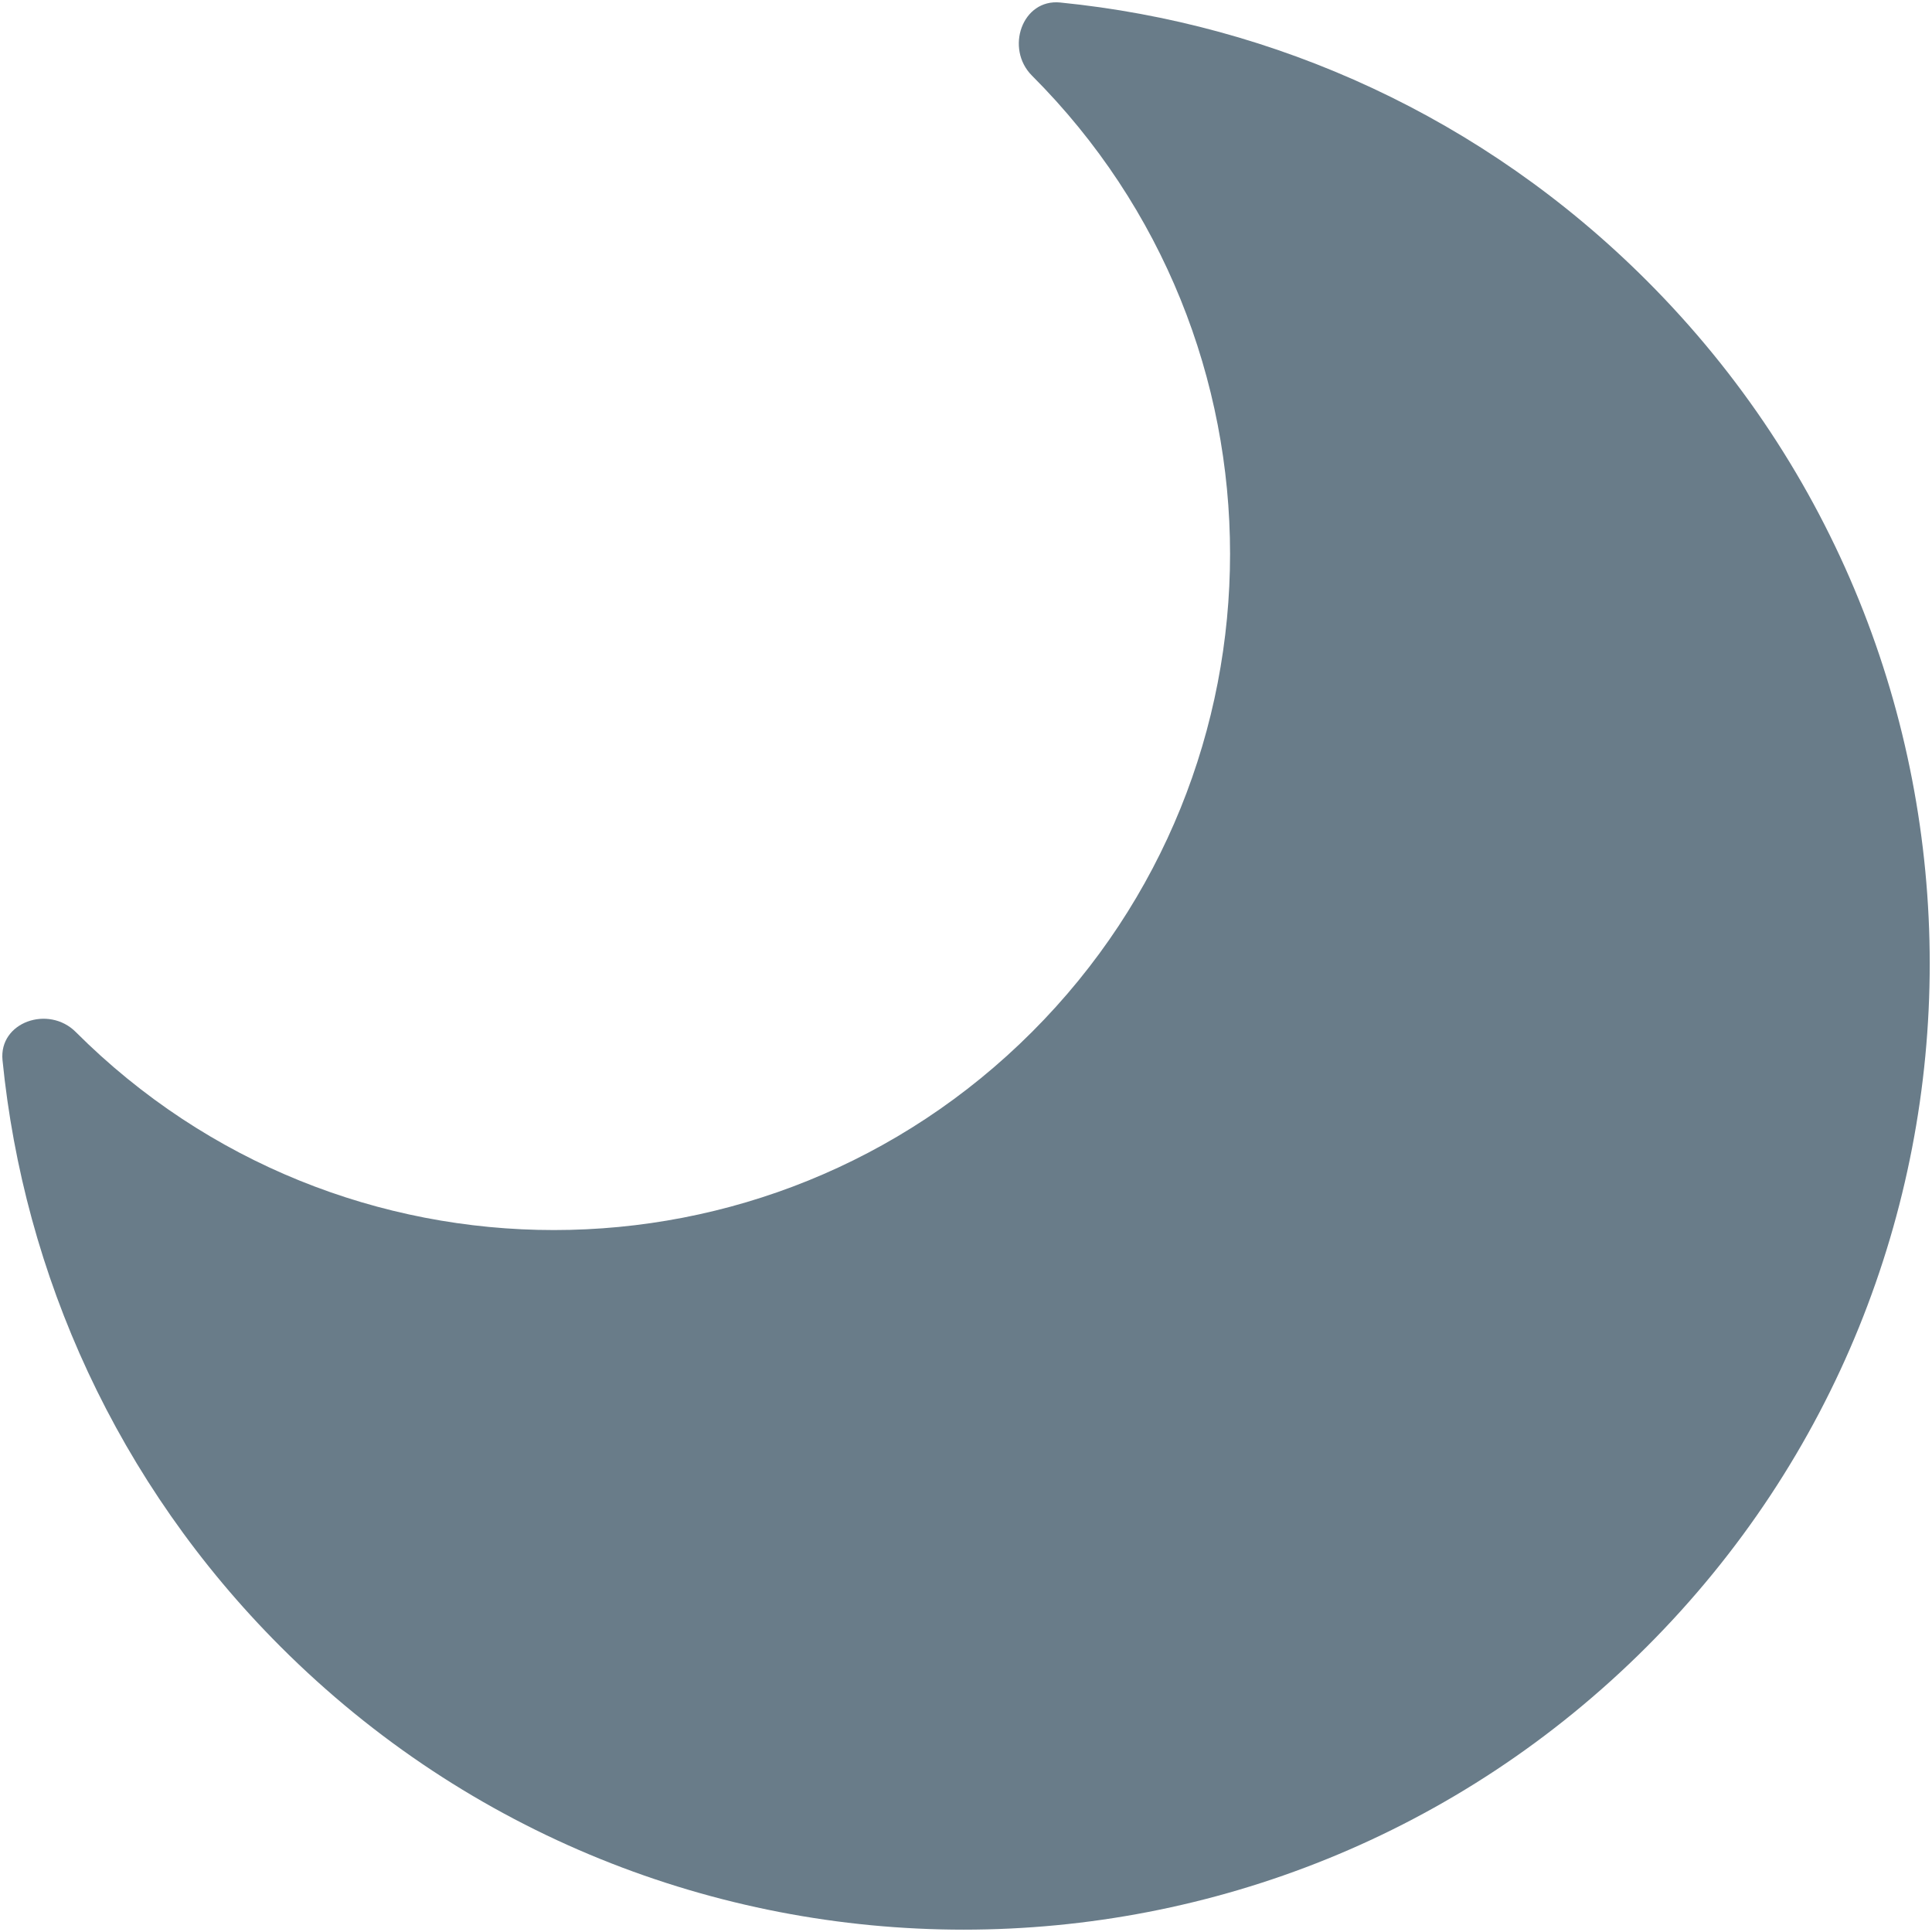
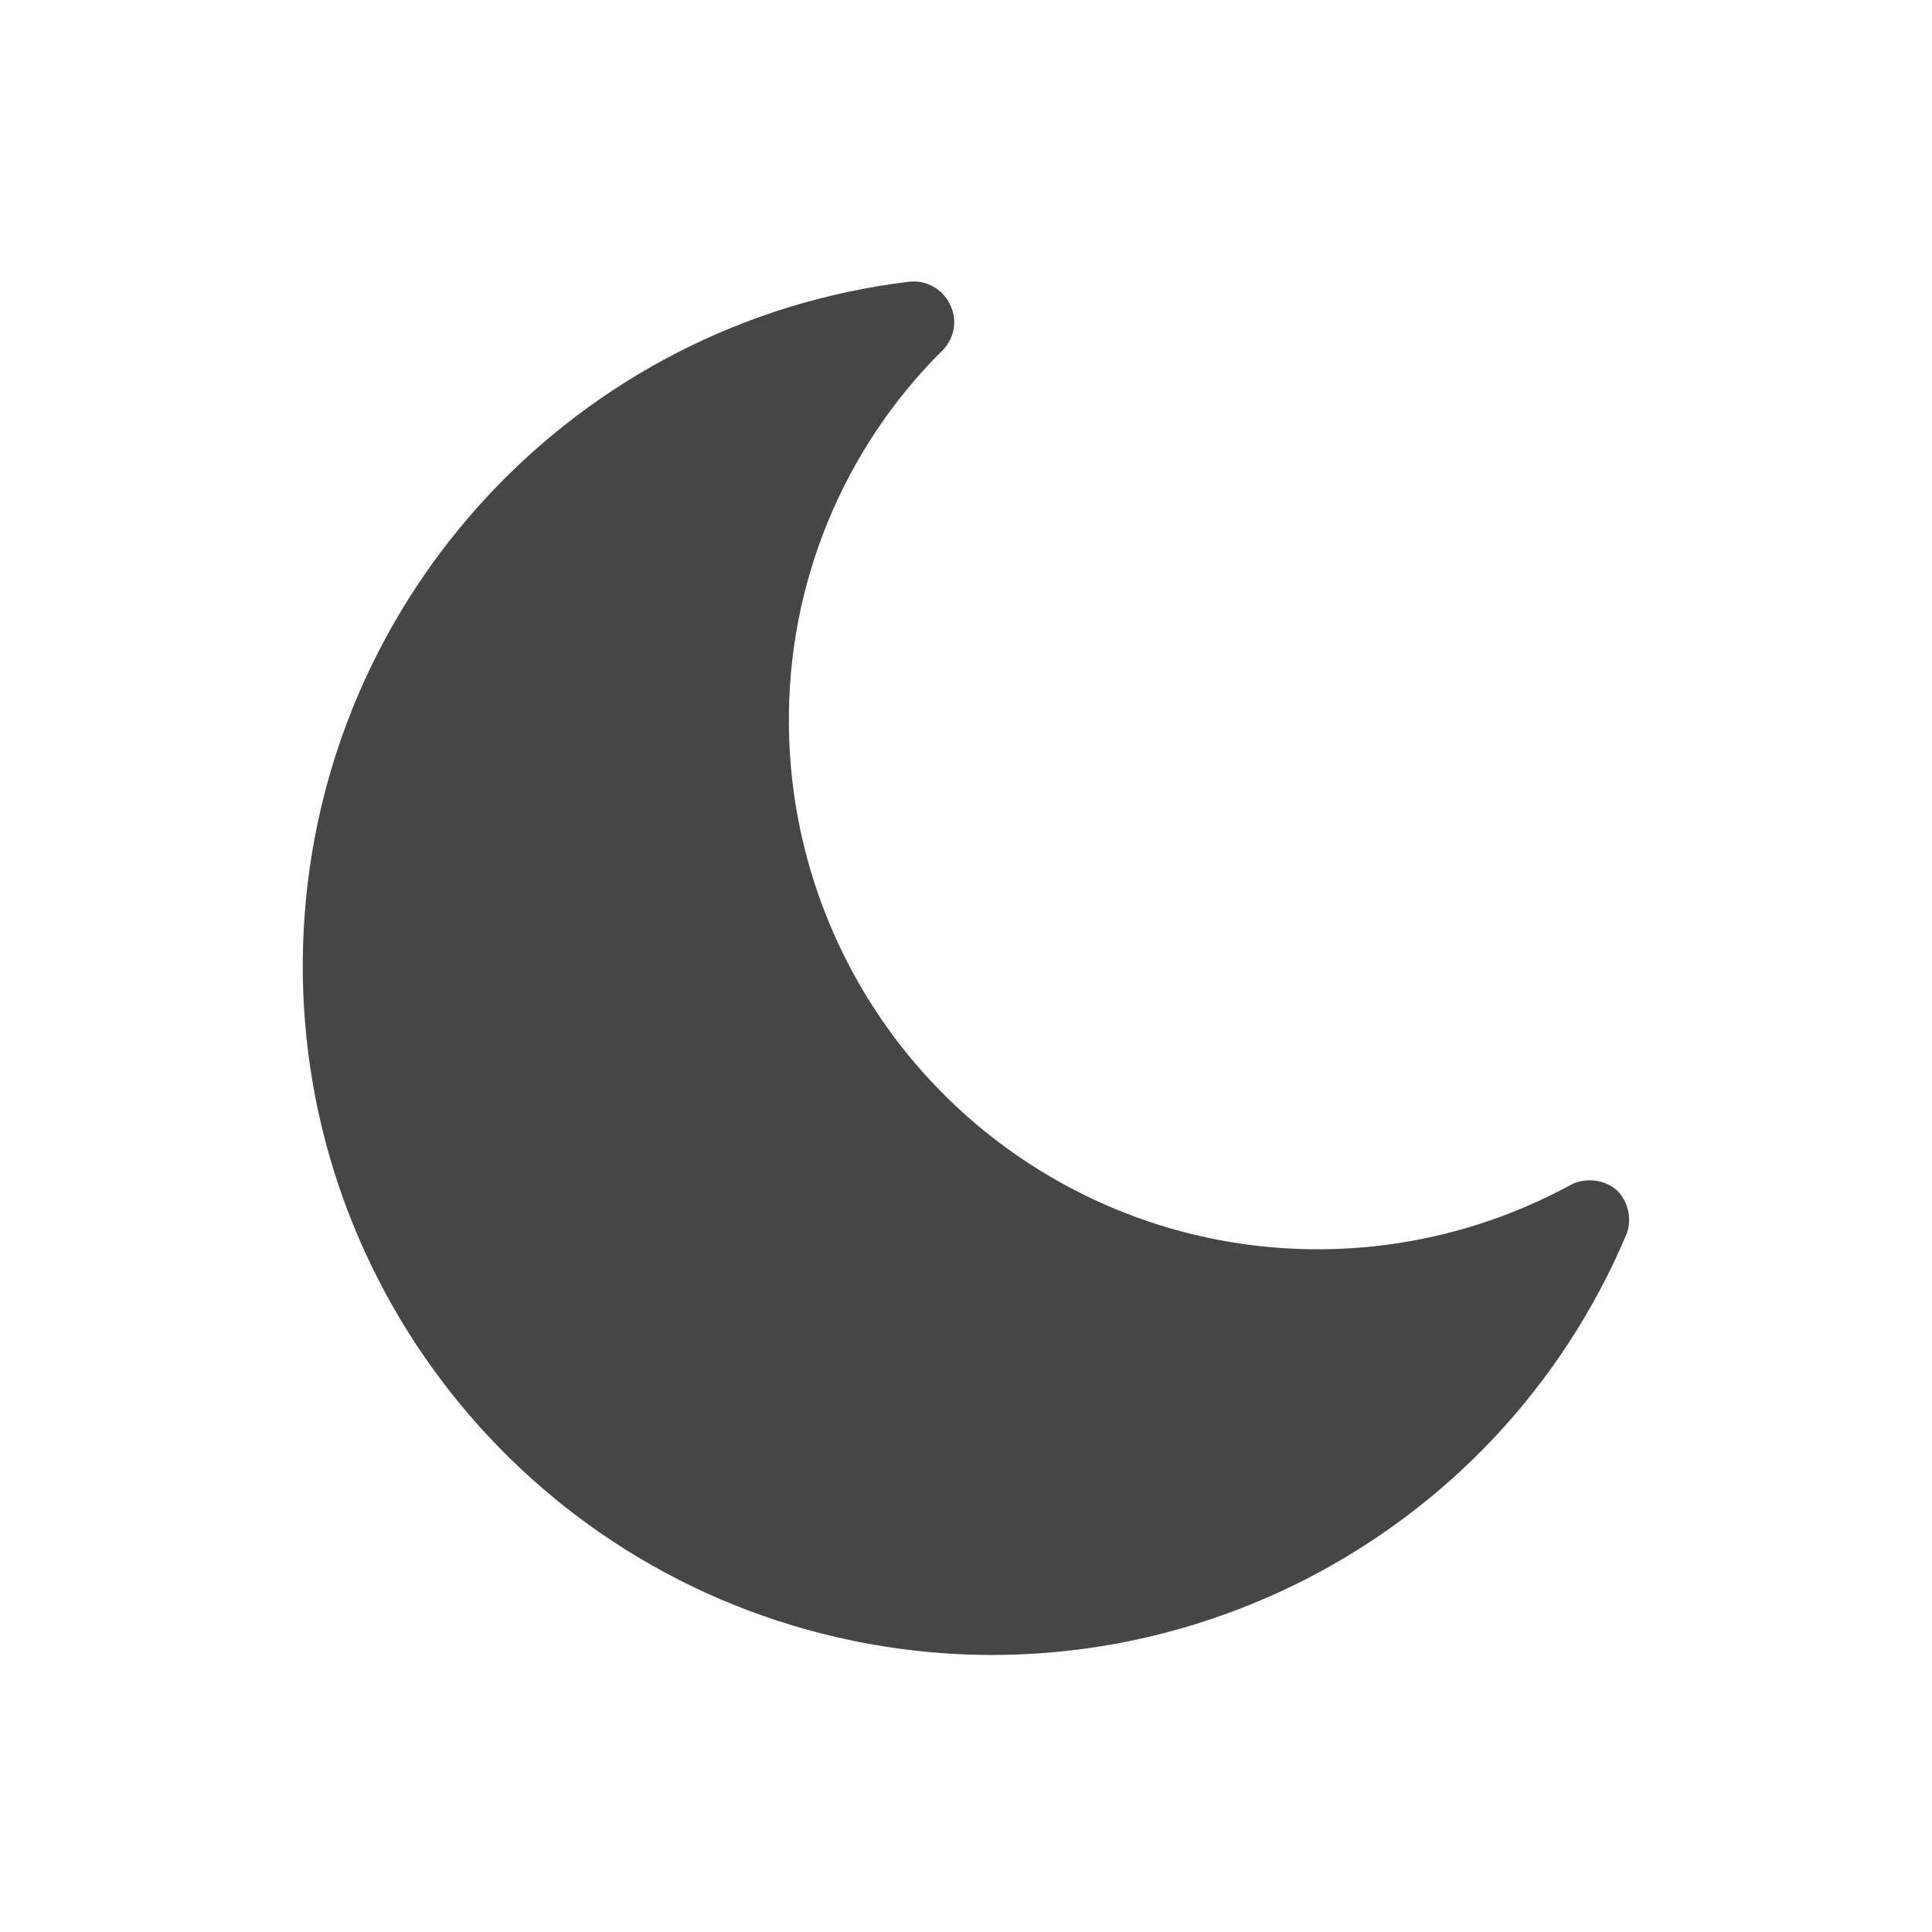
- <svg xmlns="http://www.w3.org/2000/svg" width="20" height="20" viewBox="0 0 20 20" fill="none">
-   <path d="M10.683 10.683C13.417 7.949 13.417 3.517 10.683 0.783C10.403 0.503 10.581 -0.014 10.976 0.026C13.192 0.247 15.349 1.207 17.047 2.905C20.953 6.81 20.953 13.142 17.047 17.047C13.142 20.952 6.81 20.952 2.905 17.047C1.207 15.349 0.247 13.192 0.026 10.975C-0.013 10.58 0.503 10.402 0.784 10.683C3.518 13.417 7.95 13.417 10.683 10.683Z" fill="#697C89" />
+ <svg xmlns="http://www.w3.org/2000/svg" viewBox="0 0 24 24">
+   <path d="M20.21,15.32A8.56,8.56,0,1,1,11.29,3.5a.5.5,0,0,1,.51.28.49.49,0,0,1-.09.57A6.46,6.46,0,0,0,9.8,9a6.57,6.57,0,0,0,9.71,5.72.52.52,0,0,1,.58.07A.52.52,0,0,1,20.21,15.32Z" fill="#464646" />
</svg>
